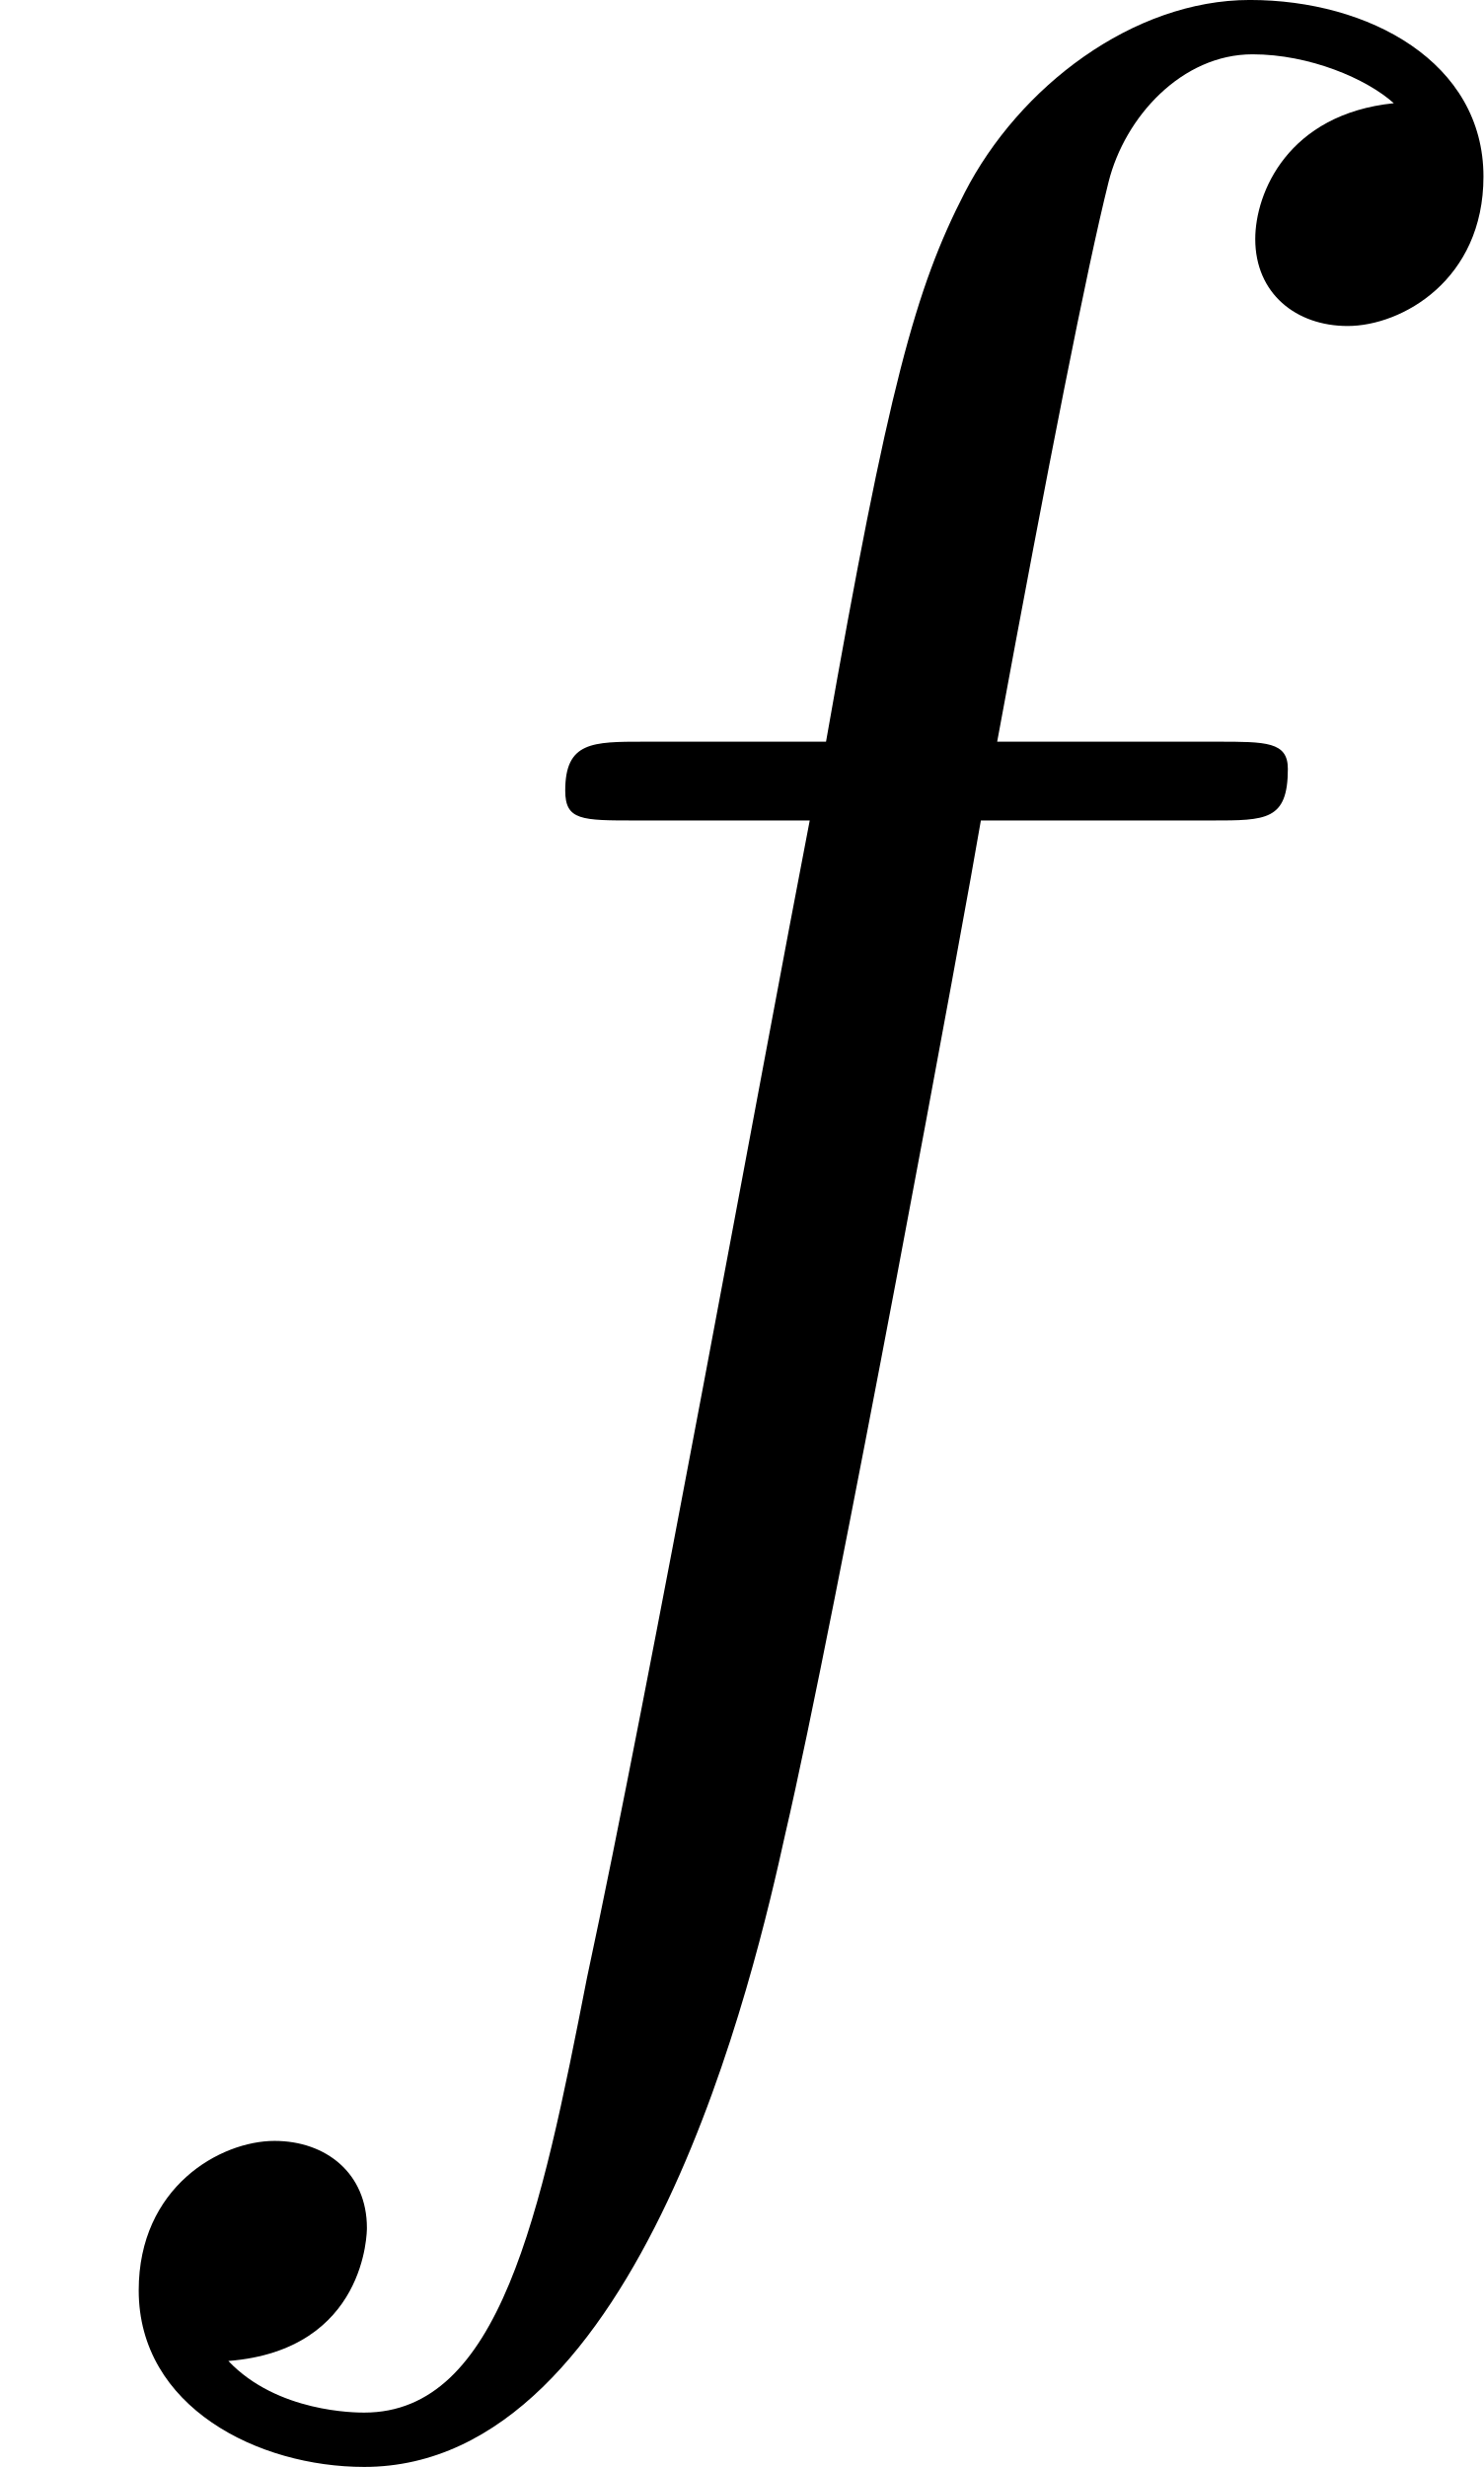
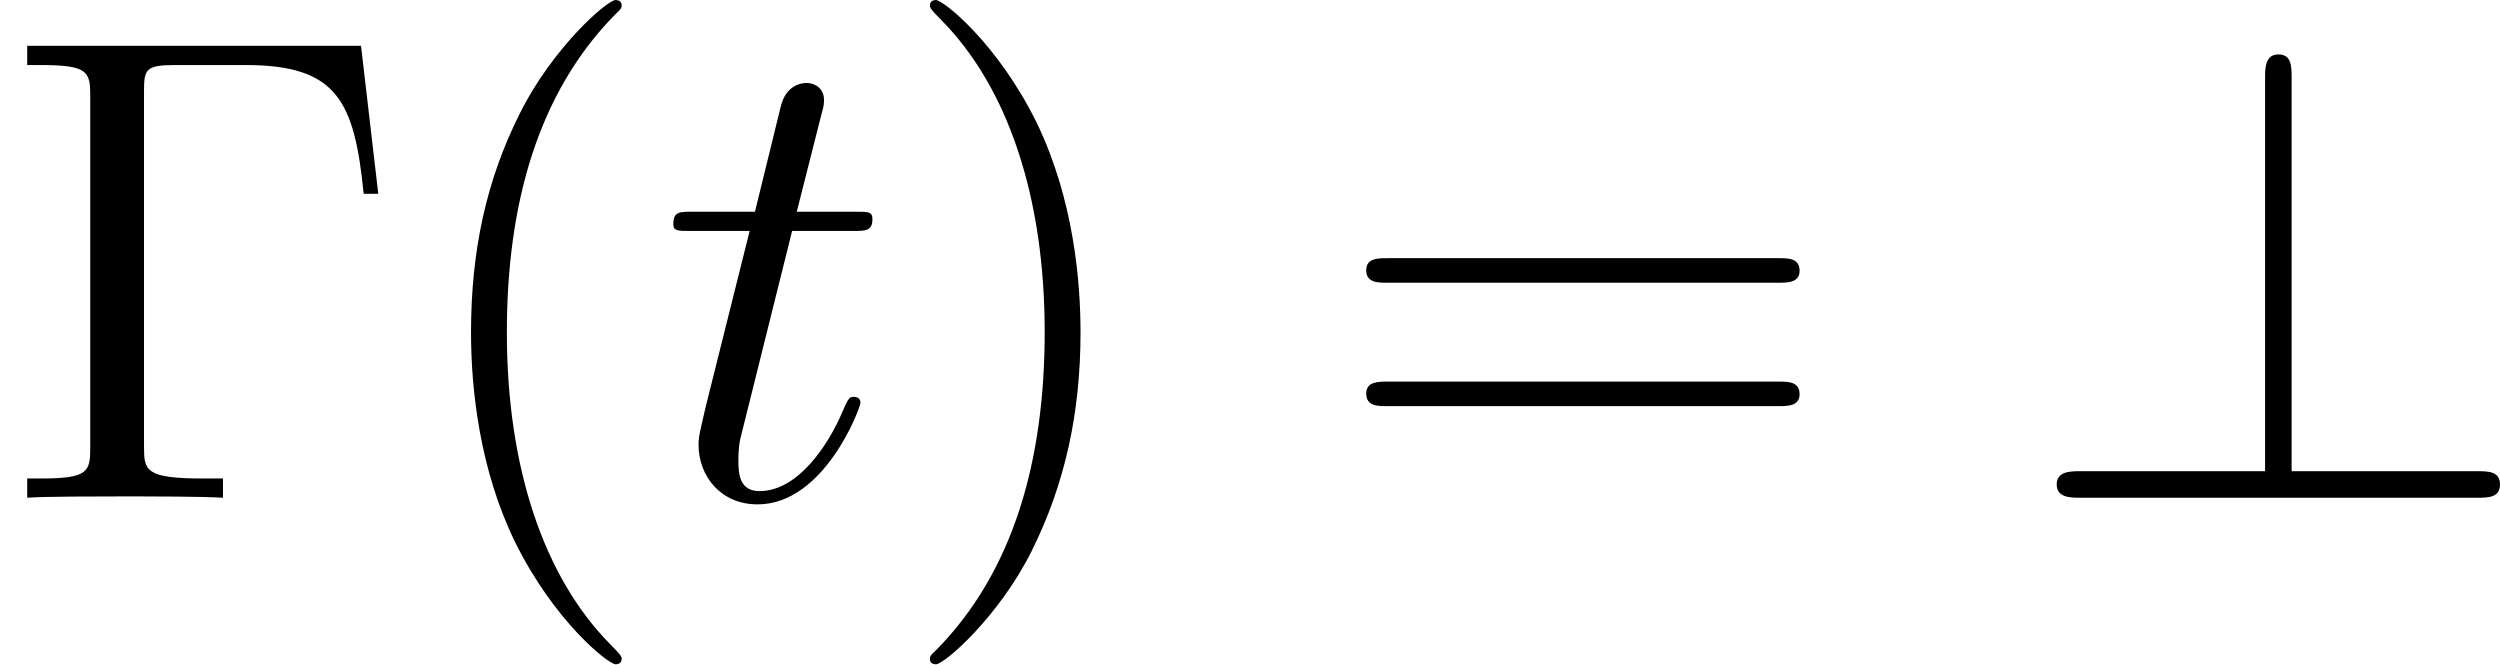
- <svg xmlns="http://www.w3.org/2000/svg" xmlns:xlink="http://www.w3.org/1999/xlink" height="21.711pt" version="1.1" viewBox="459.205 143.566 13.055 21.711" width="13.055pt">
+ <svg xmlns="http://www.w3.org/2000/svg" xmlns:xlink="http://www.w3.org/1999/xlink" height="23.934pt" version="1.1" viewBox="112.827 113.574 90.072 23.934" width="90.072pt">
  <defs>
-     <path d="M5.352 -4.824C5.592 -4.824 5.688 -4.824 5.688 -5.052C5.688 -5.172 5.592 -5.172 5.376 -5.172H4.404C4.632 -6.408 4.8 -7.26 4.896 -7.644C4.968 -7.932 5.22 -8.208 5.532 -8.208C5.784 -8.208 6.036 -8.1 6.156 -7.992C5.688 -7.944 5.544 -7.596 5.544 -7.392C5.544 -7.152 5.724 -7.008 5.952 -7.008C6.192 -7.008 6.552 -7.212 6.552 -7.668C6.552 -8.172 6.048 -8.448 5.52 -8.448C5.004 -8.448 4.5 -8.064 4.26 -7.596C4.044 -7.176 3.924 -6.744 3.648 -5.172H2.844C2.616 -5.172 2.496 -5.172 2.496 -4.956C2.496 -4.824 2.568 -4.824 2.808 -4.824H3.576C3.36 -3.708 2.868 -0.996 2.592 0.288C2.388 1.332 2.208 2.208 1.608 2.208C1.572 2.208 1.224 2.208 1.008 1.98C1.62 1.932 1.62 1.404 1.62 1.392C1.62 1.152 1.44 1.008 1.212 1.008C0.972 1.008 0.612 1.212 0.612 1.668C0.612 2.184 1.14 2.448 1.608 2.448C2.832 2.448 3.336 0.252 3.468 -0.348C3.684 -1.272 4.272 -4.464 4.332 -4.824H5.352Z" id="g0-102" />
+     <path d="M6.528 -8.172H0.492V-7.824H0.732C1.596 -7.824 1.632 -7.704 1.632 -7.26V-0.912C1.632 -0.468 1.596 -0.348 0.732 -0.348H0.492V0C0.78 -0.024 1.848 -0.024 2.208 -0.024C2.628 -0.024 3.684 -0.024 4.032 0V-0.348H3.672C2.628 -0.348 2.604 -0.492 2.604 -0.924V-7.344C2.604 -7.74 2.628 -7.824 3.156 -7.824H4.44C6.096 -7.824 6.408 -7.176 6.576 -5.496H6.84L6.528 -8.172Z" id="g0-0" />
+     <path d="M3.9 2.916C3.9 2.88 3.9 2.856 3.696 2.652C2.496 1.44 1.824 -0.54 1.824 -2.988C1.824 -5.316 2.388 -7.32 3.78 -8.736C3.9 -8.844 3.9 -8.868 3.9 -8.904C3.9 -8.976 3.84 -9 3.792 -9C3.636 -9 2.652 -8.136 2.064 -6.96C1.452 -5.748 1.176 -4.464 1.176 -2.988C1.176 -1.92 1.344 -0.492 1.968 0.792C2.676 2.232 3.66 3.012 3.792 3.012C3.84 3.012 3.9 2.988 3.9 2.916Z" id="g0-40" />
+     <path d="M3.384 -2.988C3.384 -3.9 3.264 -5.388 2.592 -6.78C1.884 -8.22 0.9 -9 0.768 -9C0.72 -9 0.66 -8.976 0.66 -8.904C0.66 -8.868 0.66 -8.844 0.864 -8.64C2.064 -7.428 2.736 -5.448 2.736 -3C2.736 -0.672 2.172 1.332 0.78 2.748C0.66 2.856 0.66 2.88 0.66 2.916C0.66 2.988 0.72 3.012 0.768 3.012C0.924 3.012 1.908 2.148 2.496 0.972C3.108 -0.252 3.384 -1.548 3.384 -2.988Z" id="g0-41" />
+     <path d="M8.1 -3.888C8.268 -3.888 8.484 -3.888 8.484 -4.104C8.484 -4.332 8.28 -4.332 8.1 -4.332H1.032C0.864 -4.332 0.648 -4.332 0.648 -4.116C0.648 -3.888 0.852 -3.888 1.032 -3.888H8.1ZM8.1 -1.656C8.268 -1.656 8.484 -1.656 8.484 -1.872C8.484 -2.1 8.28 -2.1 8.1 -2.1H1.032C0.864 -2.1 0.648 -2.1 0.648 -1.884C0.648 -1.656 0.852 -1.656 1.032 -1.656H8.1Z" id="g0-61" />
+     <path d="M2.412 -4.824H3.516C3.744 -4.824 3.864 -4.824 3.864 -5.04C3.864 -5.172 3.792 -5.172 3.552 -5.172H2.496L2.94 -6.924C2.988 -7.092 2.988 -7.116 2.988 -7.2C2.988 -7.392 2.832 -7.5 2.676 -7.5C2.58 -7.5 2.304 -7.464 2.208 -7.08L1.74 -5.172H0.612C0.372 -5.172 0.264 -5.172 0.264 -4.944C0.264 -4.824 0.348 -4.824 0.576 -4.824H1.644L0.852 -1.656C0.756 -1.236 0.72 -1.116 0.72 -0.96C0.72 -0.396 1.116 0.12 1.788 0.12C3 0.12 3.648 -1.632 3.648 -1.716C3.648 -1.788 3.6 -1.824 3.528 -1.824C3.504 -1.824 3.456 -1.824 3.432 -1.776C3.42 -1.764 3.408 -1.752 3.324 -1.56C3.072 -0.96 2.52 -0.12 1.824 -0.12C1.464 -0.12 1.44 -0.42 1.44 -0.684C1.44 -0.696 1.44 -0.924 1.476 -1.068L2.412 -4.824Z" id="g1-116" />
+     <path d="M4.908 -7.584C4.908 -7.8 4.908 -8.016 4.668 -8.016S4.428 -7.764 4.428 -7.584V-0.48H1.092C0.912 -0.48 0.66 -0.48 0.66 -0.24S0.912 0 1.092 0H8.256C8.46 0 8.676 0 8.676 -0.24S8.46 -0.48 8.256 -0.48H4.908V-7.584Z" id="g2-63" />
  </defs>
  <g id="page1" transform="matrix(1.99253 0 0 1.99253 0 0)">
-     <use x="230.464" xlink:href="#g0-102" y="80.5" />
+     <use x="56.625" xlink:href="#g0-0" y="66" />
+     <use x="63.966" xlink:href="#g0-40" y="66" />
+     <use x="68.536" xlink:href="#g1-116" y="66" />
+     <use x="72.779" xlink:href="#g0-41" y="66" />
+     <use x="80.681" xlink:href="#g0-61" y="66" />
+     <use x="93.154" xlink:href="#g2-63" y="66" />
  </g>
</svg>
